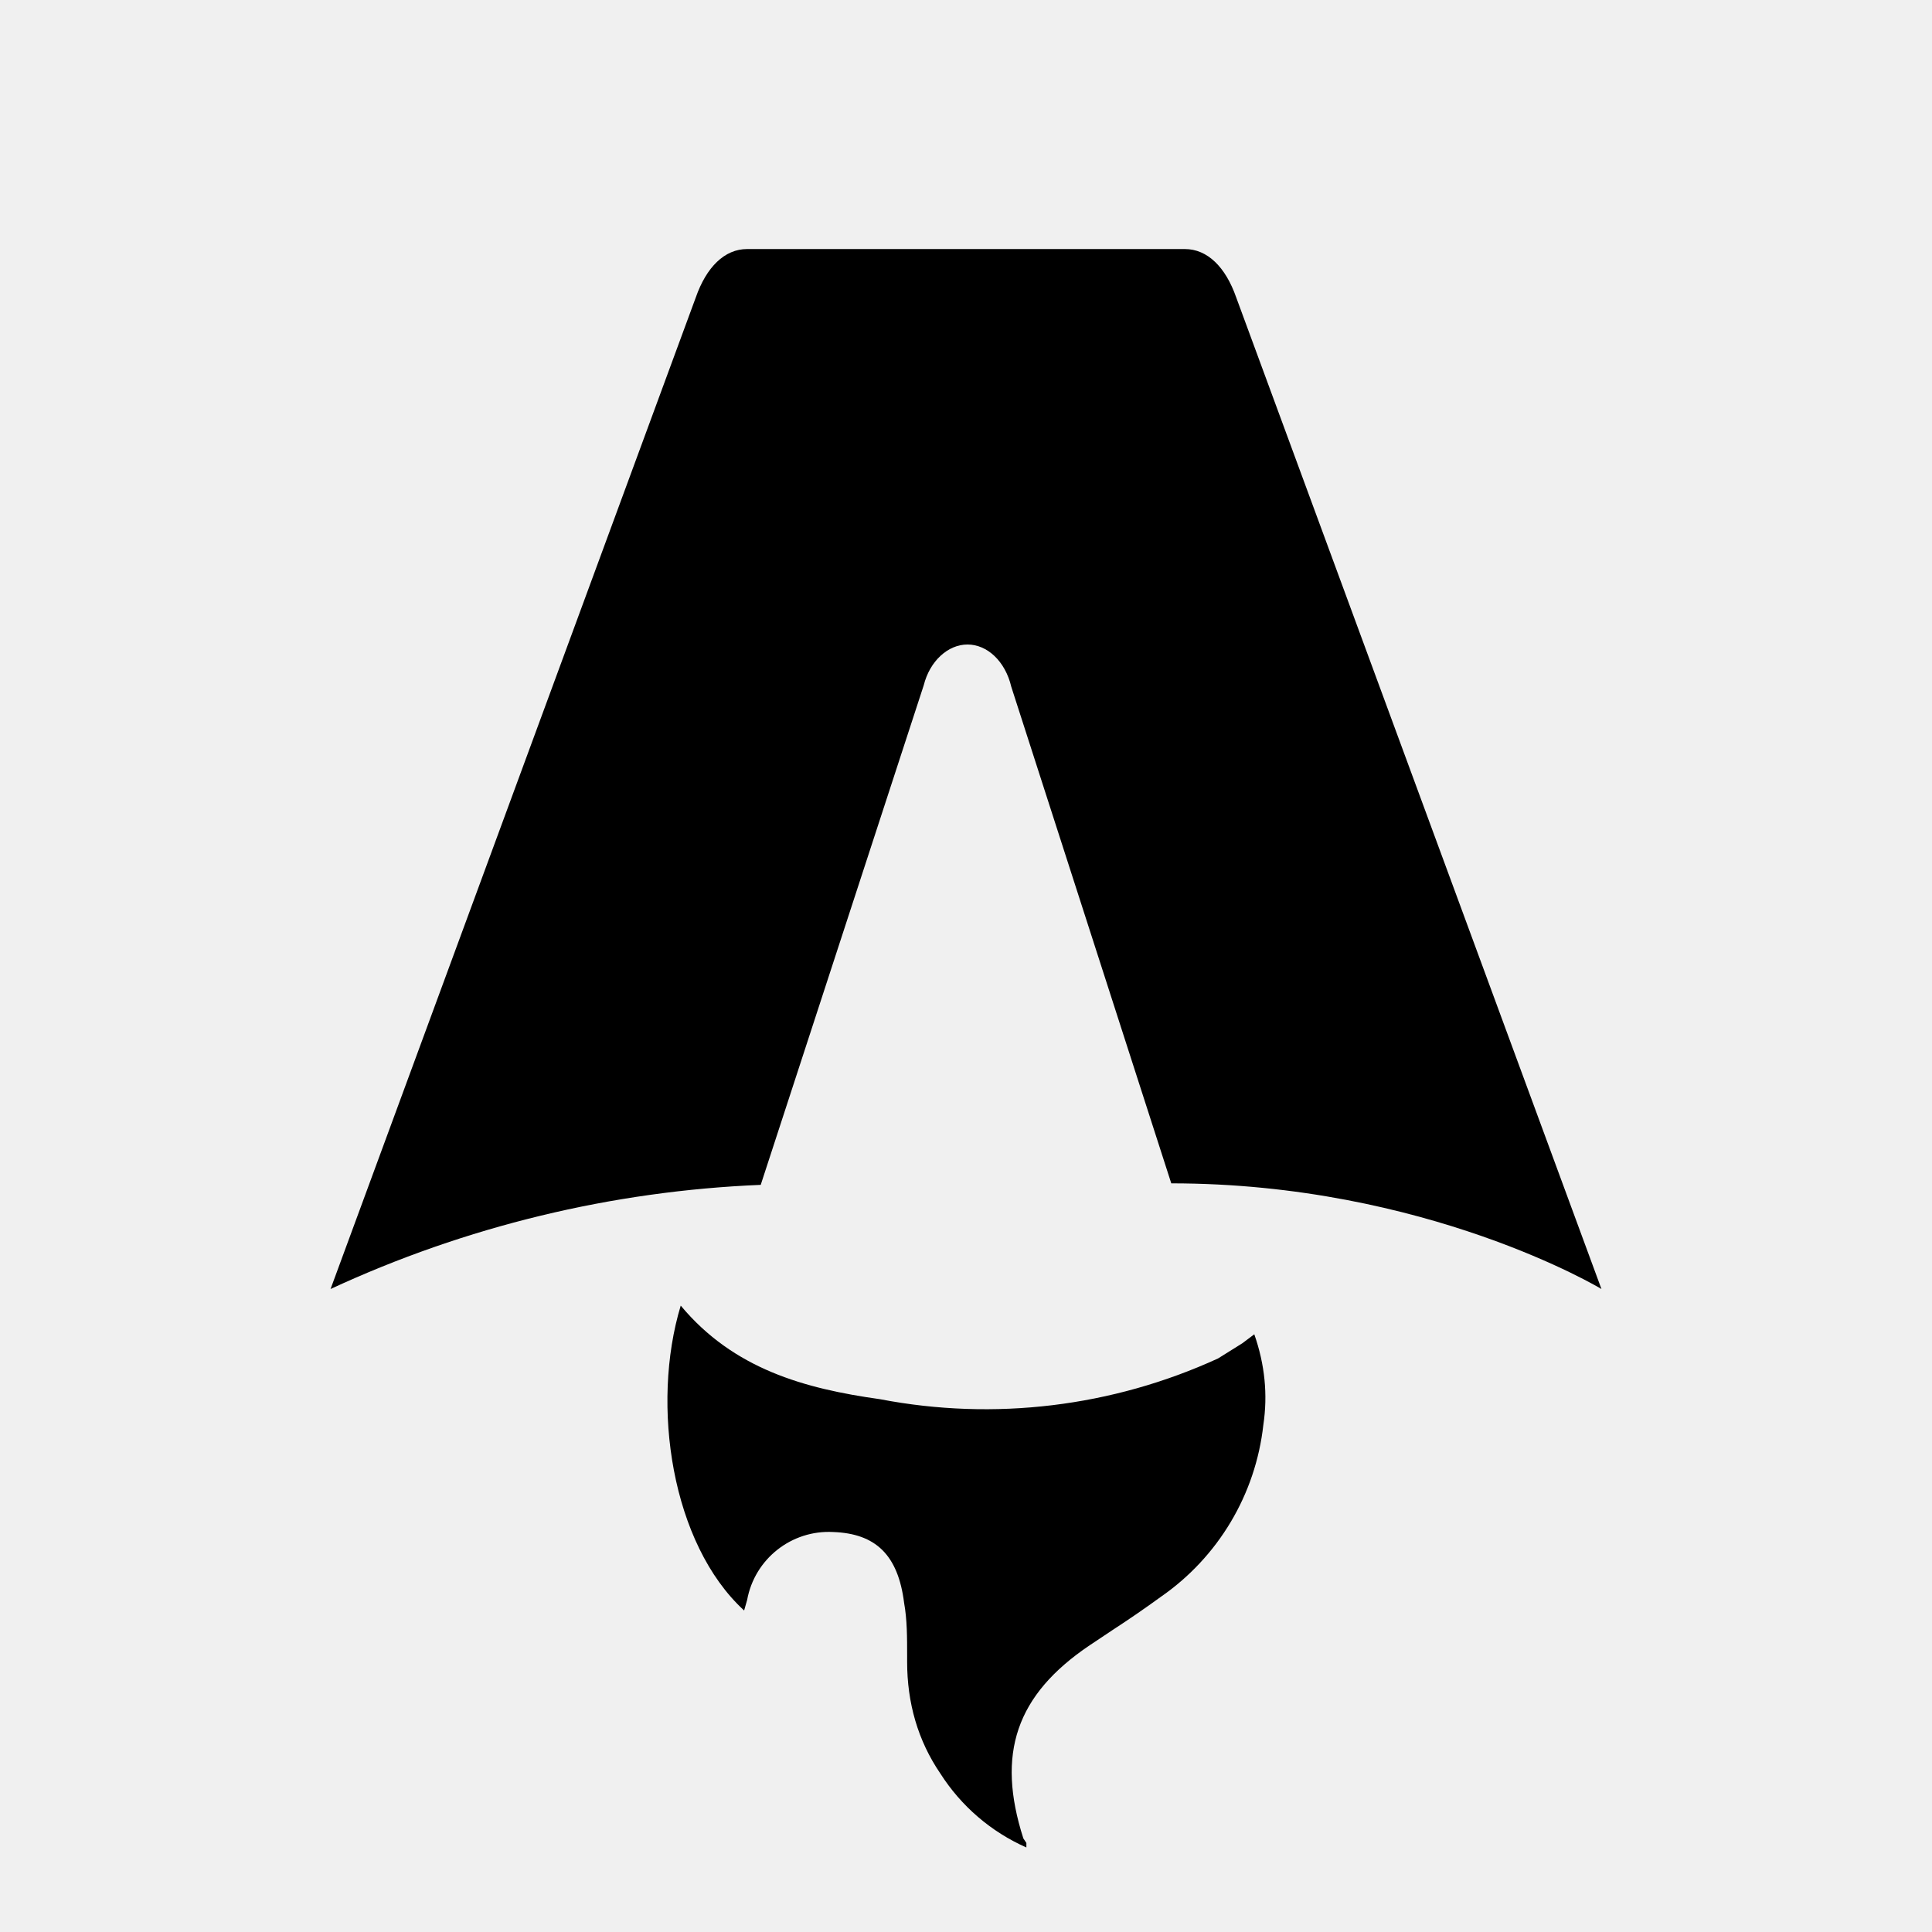
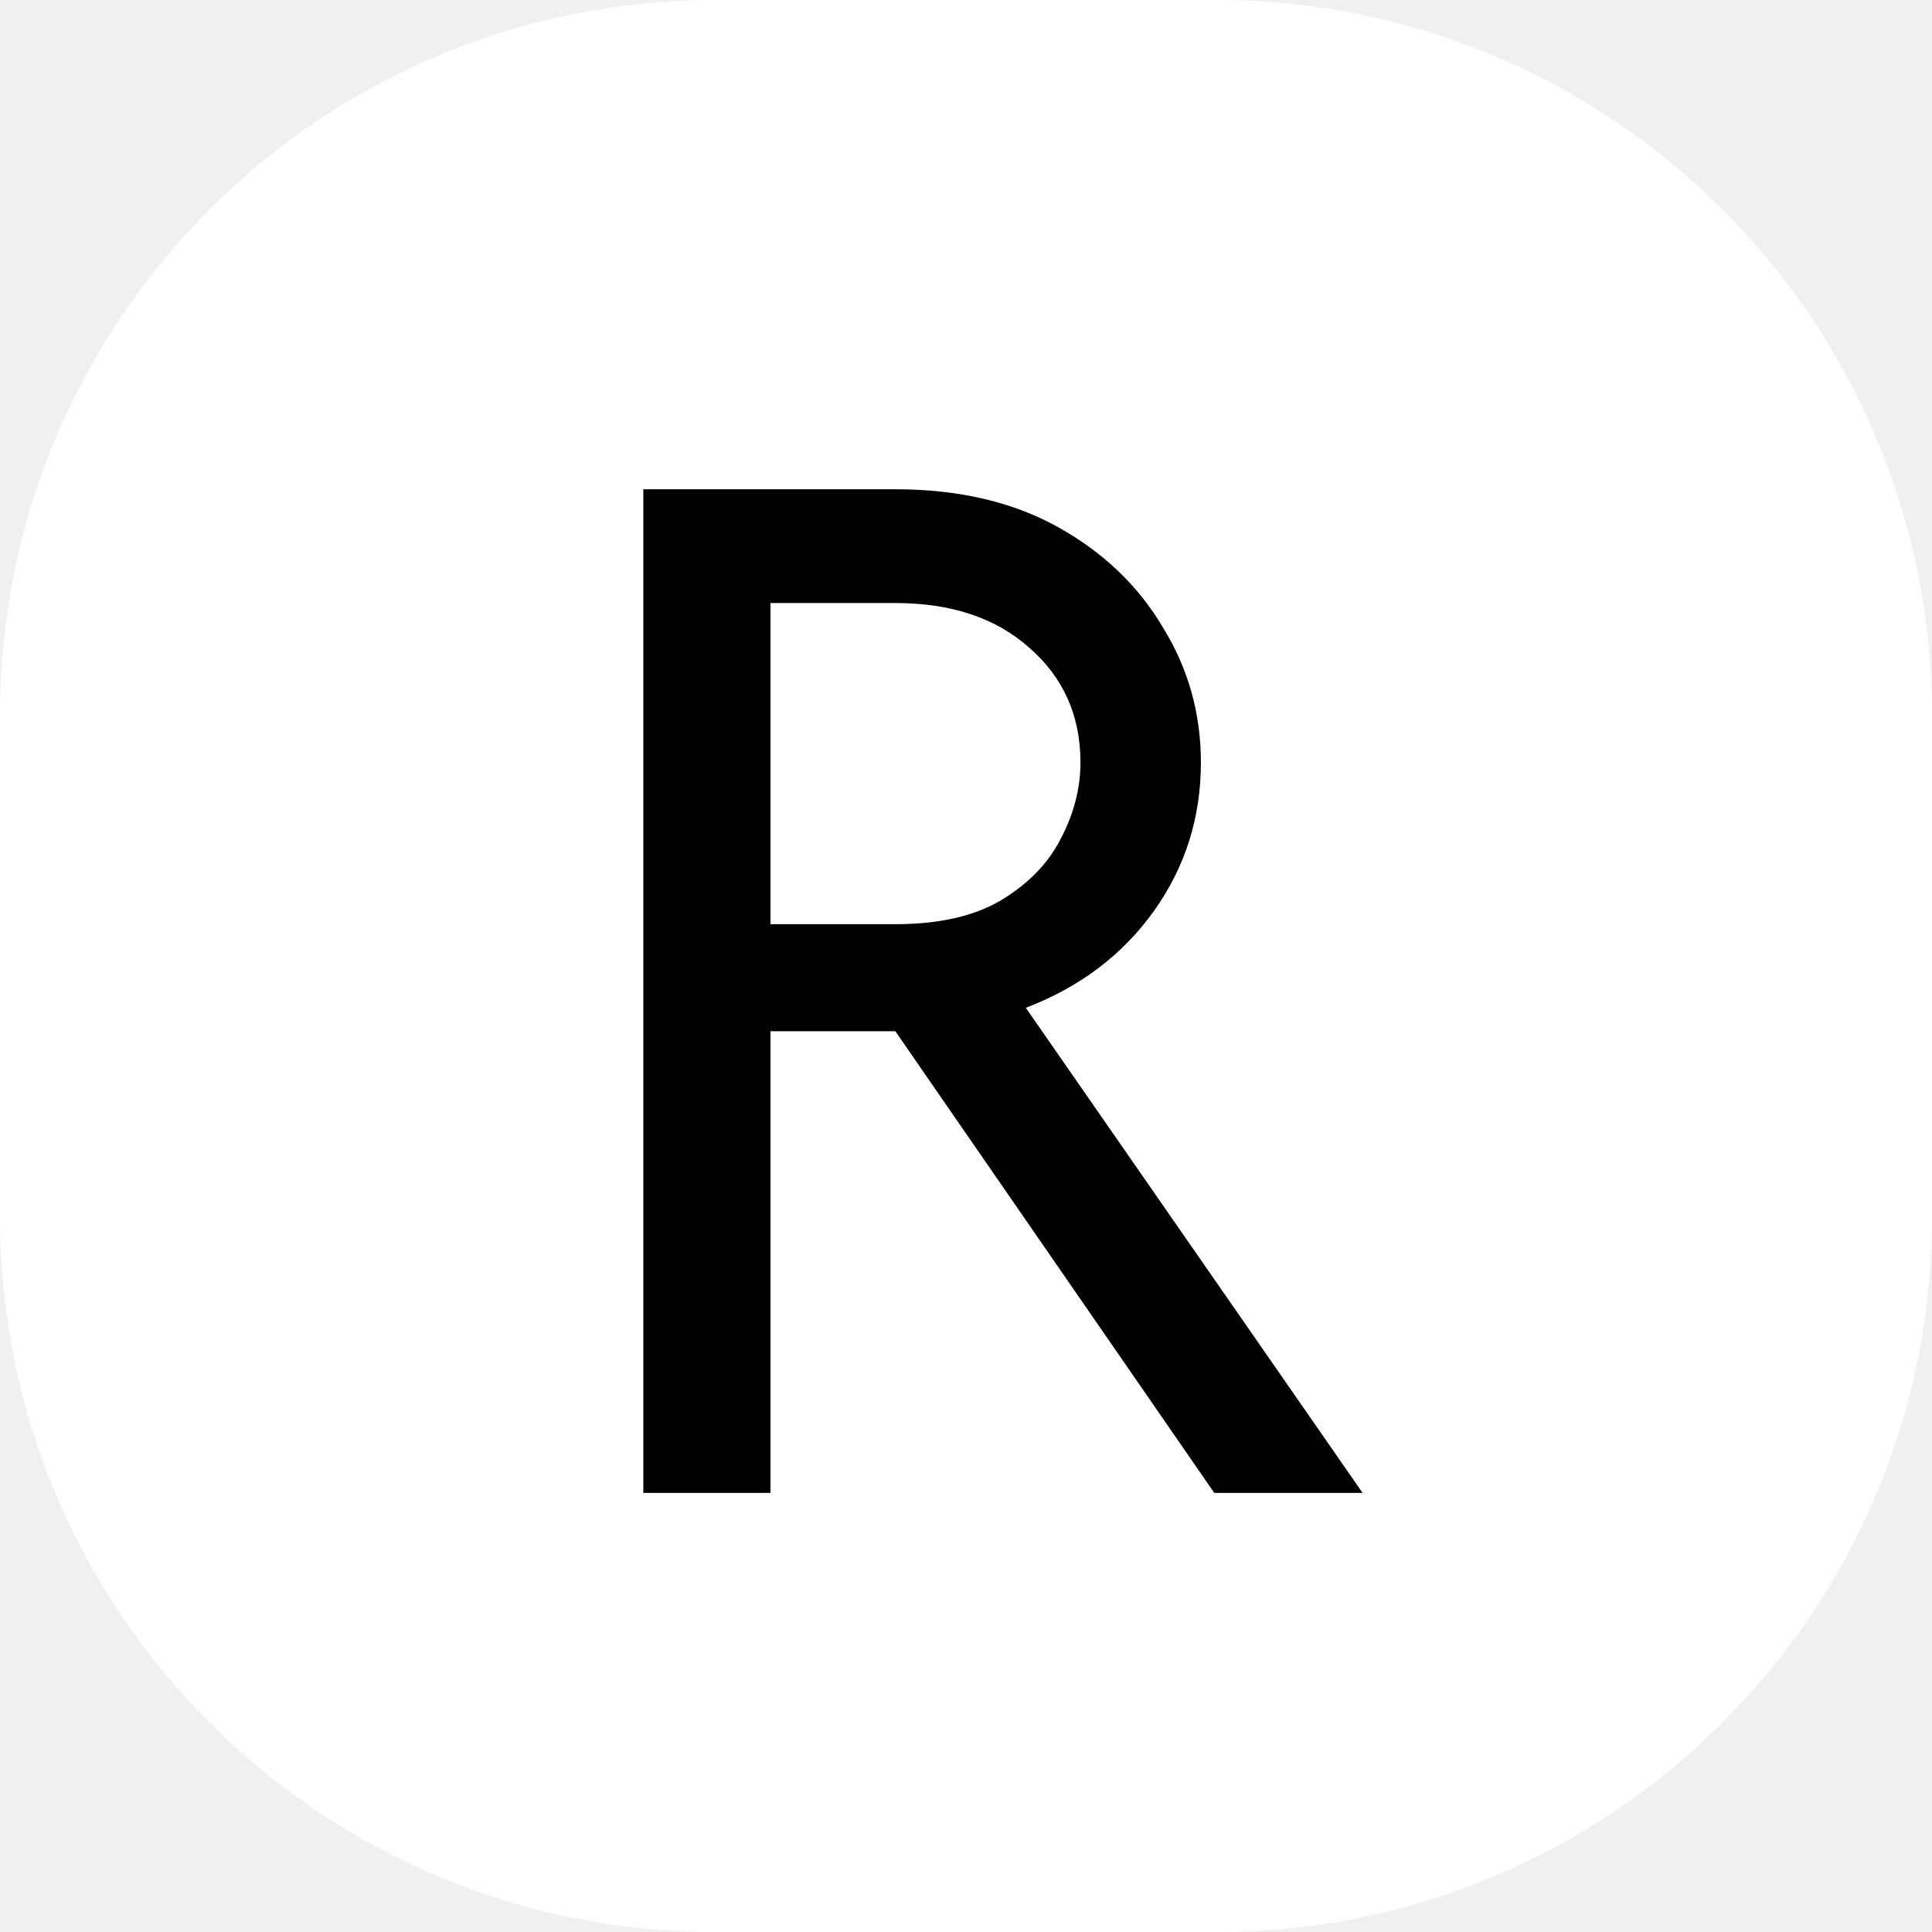
- <svg xmlns="http://www.w3.org/2000/svg" fill="none" viewBox="0 0 128 128">
-   <path d="M50.4 78.5a75.1 75.1 0 0 0-28.5 6.9l24.2-65.7c.7-2 1.9-3.2 3.4-3.2h29c1.5 0 2.7 1.2 3.4 3.2l24.2 65.7s-11.6-7-28.5-7L67 45.5c-.4-1.7-1.6-2.8-2.9-2.8-1.3 0-2.5 1.1-2.9 2.7L50.4 78.5Zm-1.1 28.2Zm-4.2-20.2c-2 6.6-.6 15.8 4.2 20.2a17.5 17.5 0 0 1 .2-.7 5.5 5.5 0 0 1 5.7-4.5c2.8.1 4.3 1.5 4.7 4.7.2 1.1.2 2.3.2 3.5v.4c0 2.7.7 5.2 2.2 7.4a13 13 0 0 0 5.7 4.9v-.3l-.2-.3c-1.8-5.6-.5-9.5 4.4-12.8l1.5-1a73 73 0 0 0 3.2-2.2 16 16 0 0 0 6.8-11.4c.3-2 .1-4-.6-6l-.8.6-1.6 1a37 37 0 0 1-22.4 2.7c-5-.7-9.7-2-13.2-6.2Z" />
-   <style>
-         path { fill: #000; }
-         @media (prefers-color-scheme: dark) {
-             path { fill: #FFF; }
-         }
-     </style>
+ <svg xmlns="http://www.w3.org/2000/svg" width="154" height="154" viewBox="0 0 154 154" fill="none">
+   <rect width="154" height="154" rx="57" fill="white" />
+   <path d="M51.279 119V39H71.368C76.405 39 80.731 40.007 84.346 42.022C87.961 44.037 90.746 46.704 92.701 50.022C94.716 53.282 95.724 56.867 95.724 60.778C95.724 65.163 94.479 69.104 91.99 72.6C89.501 76.096 86.094 78.674 81.768 80.333L108.613 119H96.79L71.368 82.2H61.413V119H51.279ZM61.413 73.667H71.368C74.805 73.667 77.59 73.044 79.724 71.8C81.916 70.496 83.516 68.867 84.524 66.911C85.59 64.896 86.124 62.852 86.124 60.778C86.124 57.044 84.761 53.993 82.035 51.622C79.368 49.252 75.812 48.067 71.368 48.067H61.413V73.667Z" fill="black" />
</svg>
